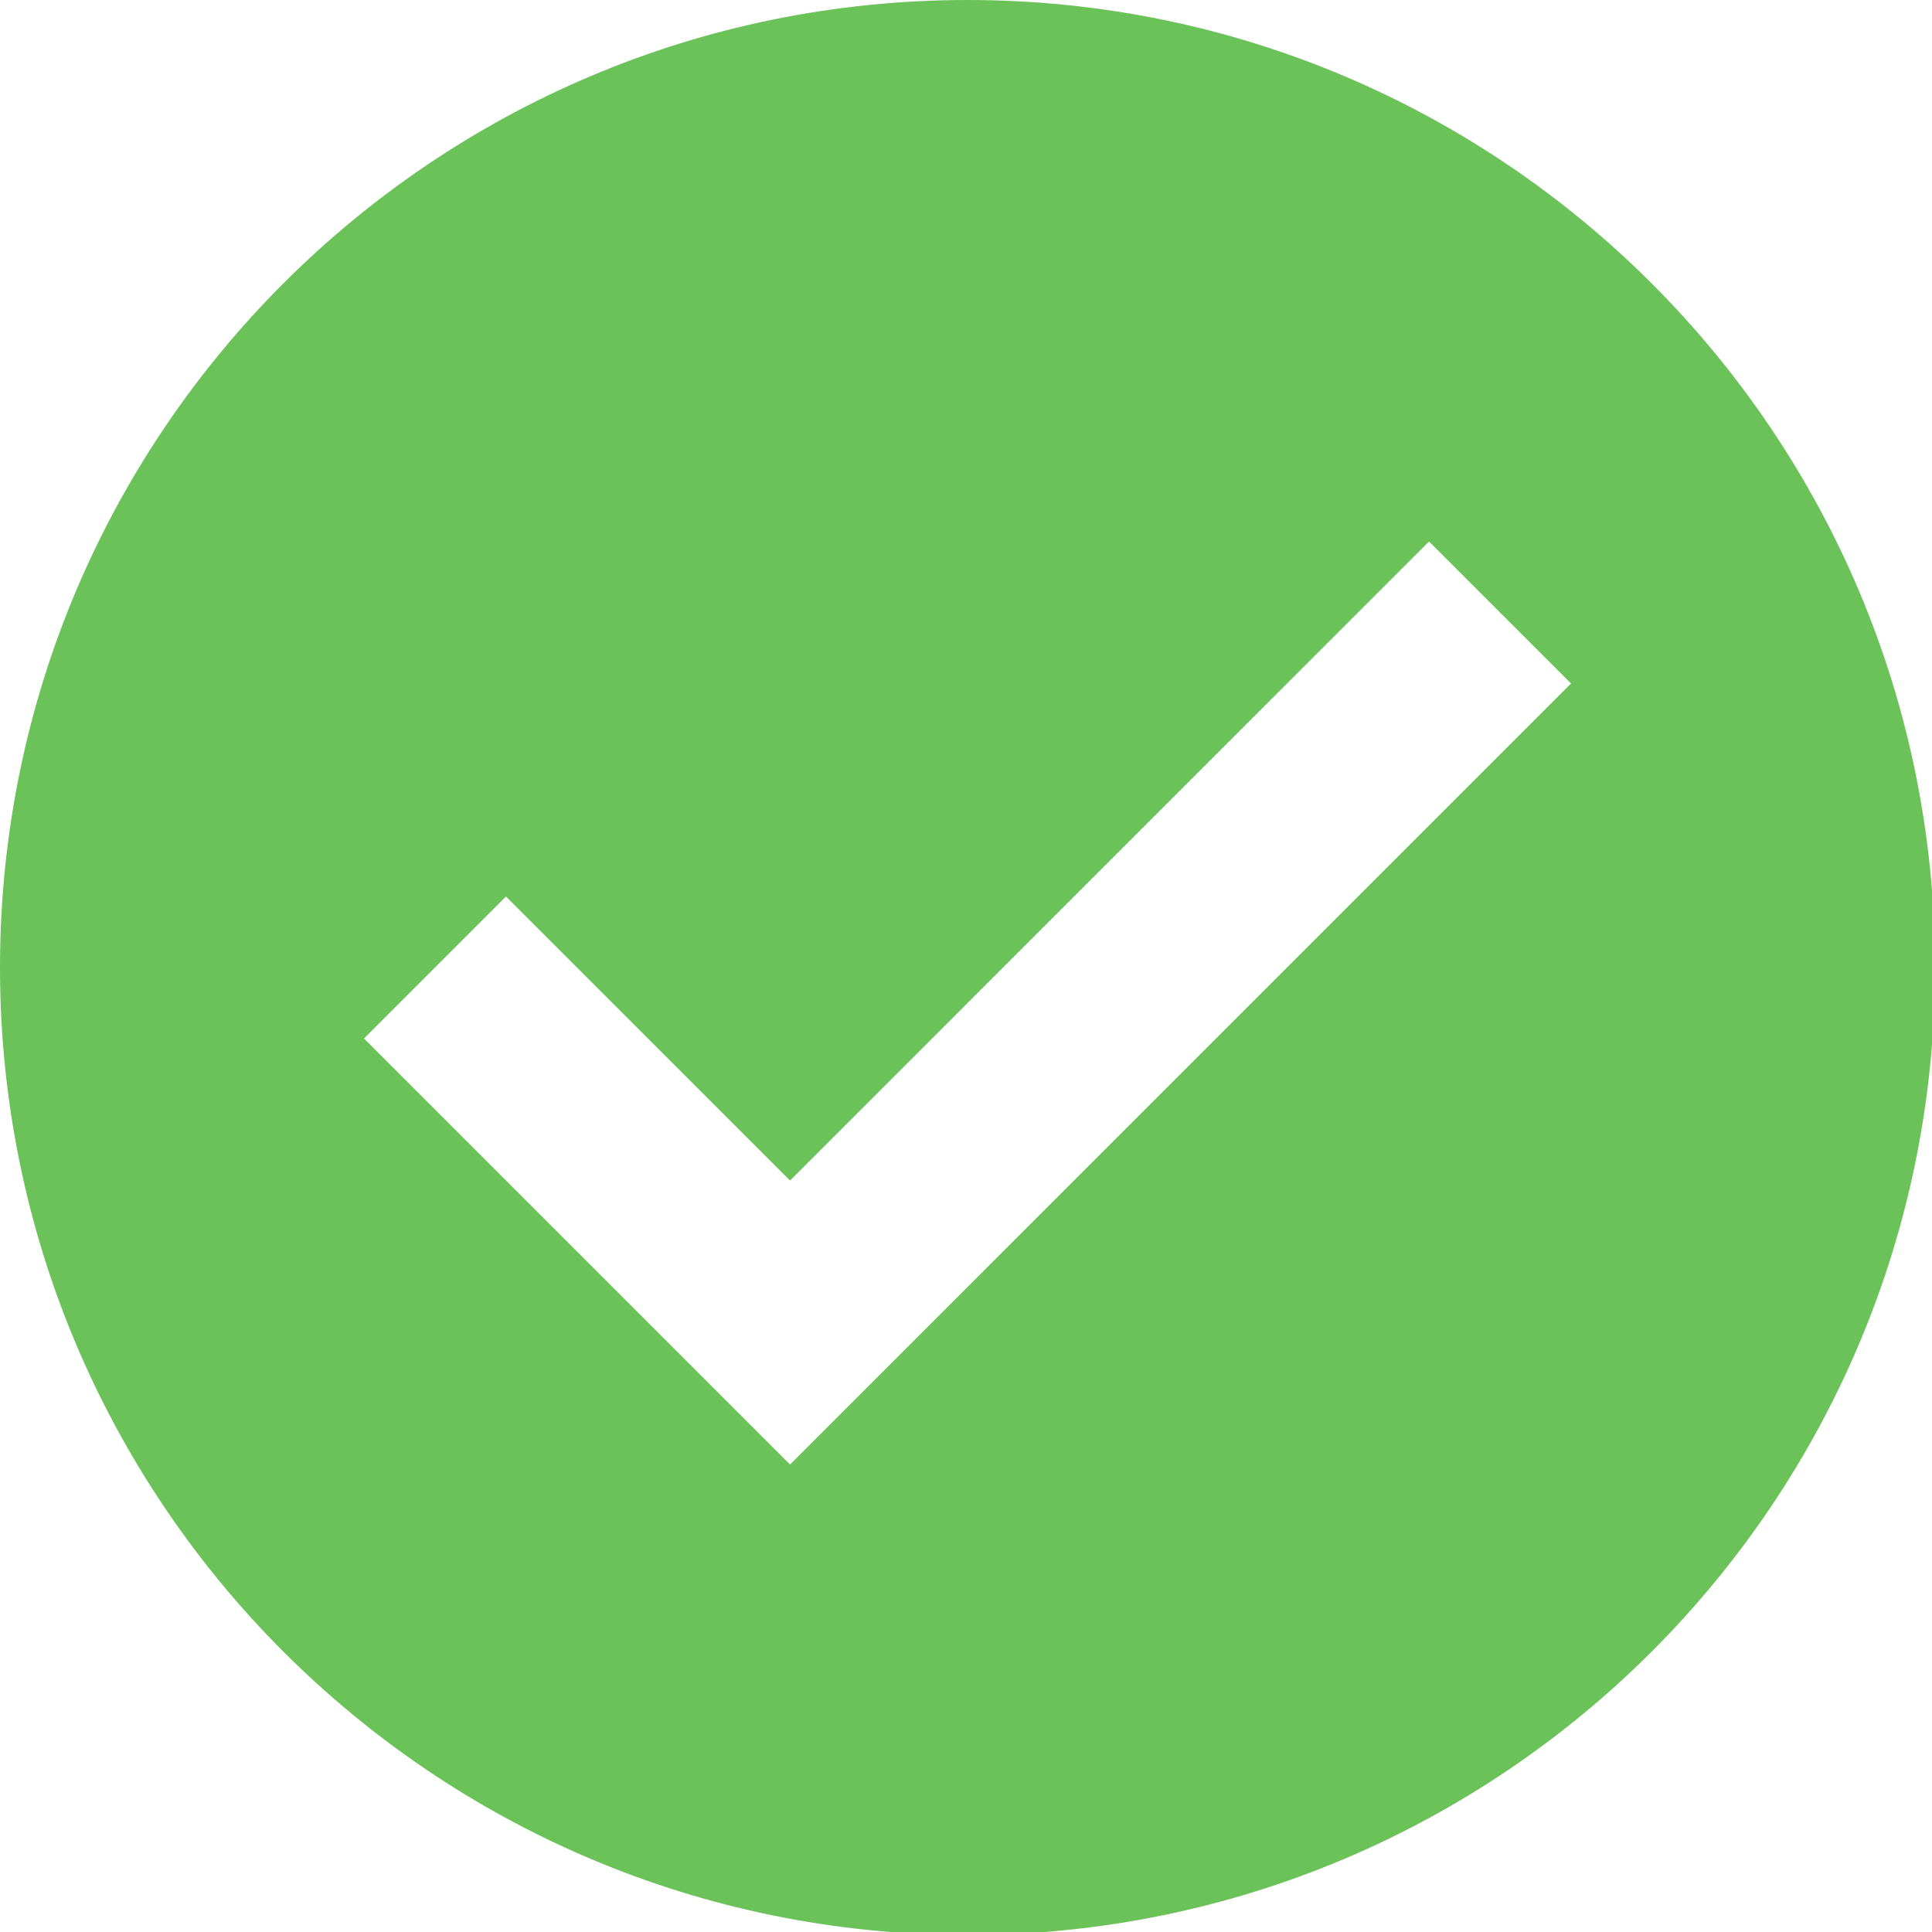
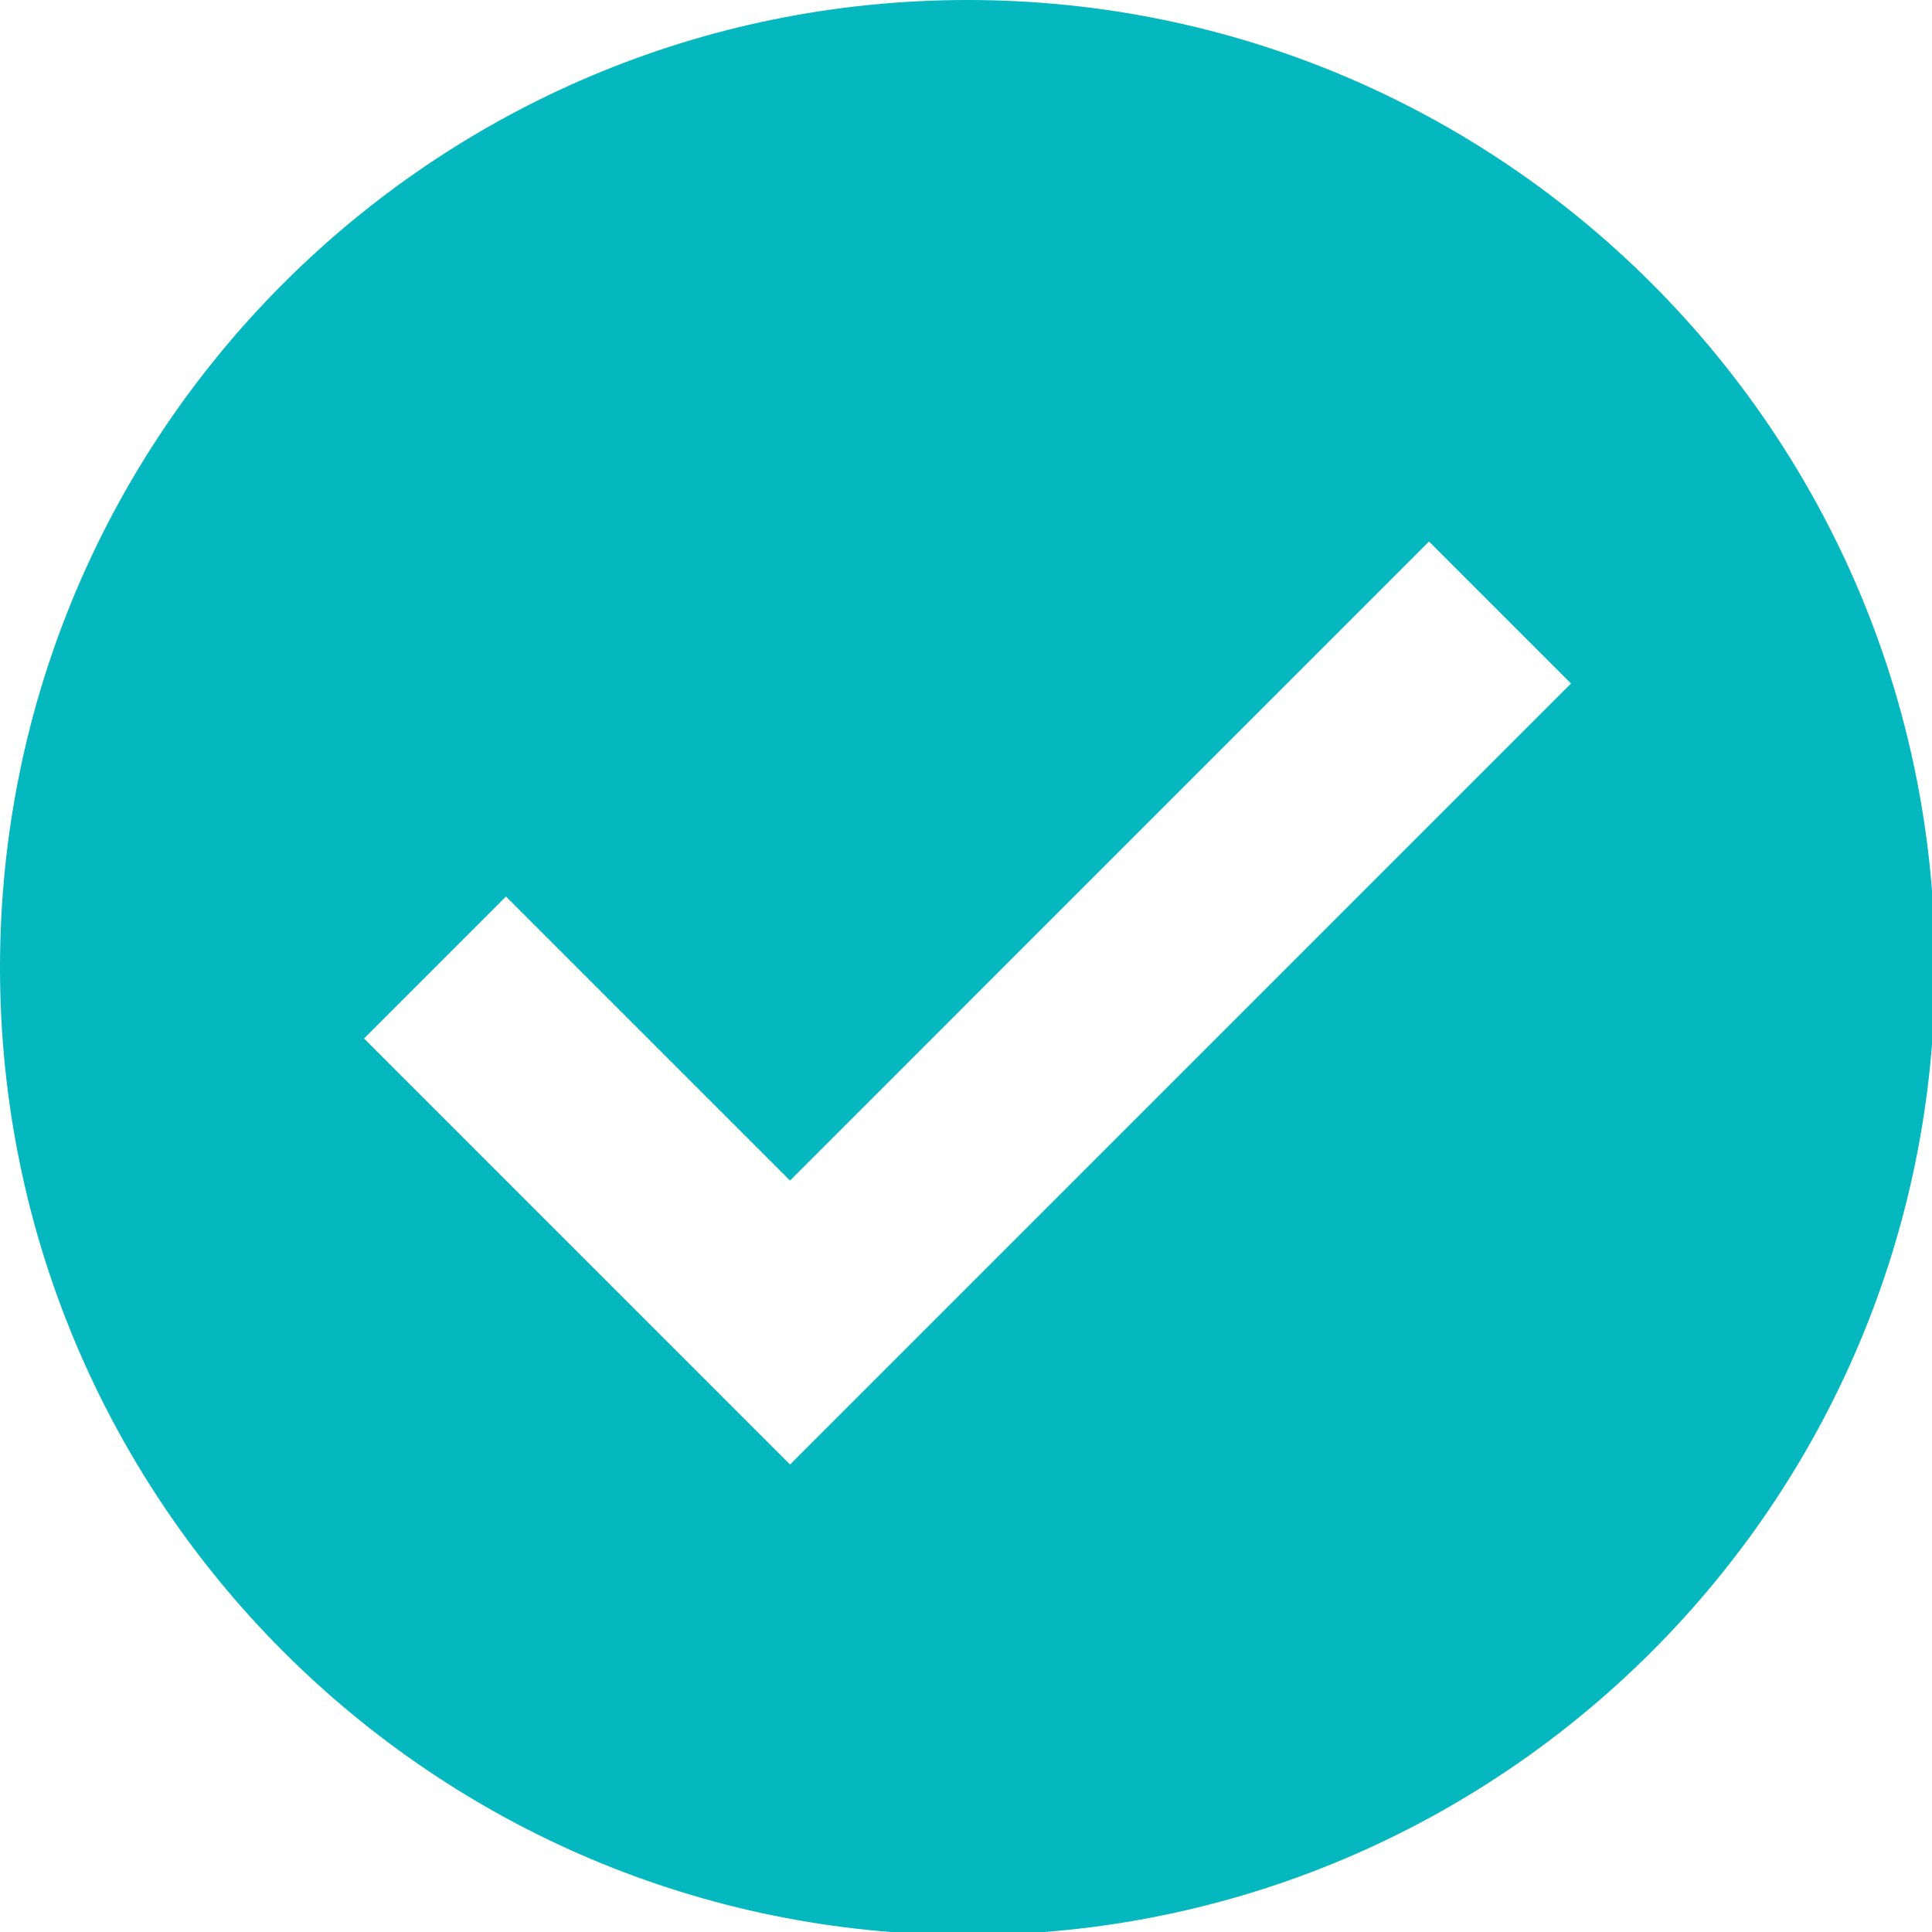
<svg xmlns="http://www.w3.org/2000/svg" version="1.1" viewBox="0 0 426 426" preserveAspectRatio="xMinYMid" xml:space="preserve">
-   <path style="fill:#6AC259;" d="M213.333,0C95.518,0,0,95.514,0,213.333s95.518,213.333,213.333,213.333 c117.828,0,213.333-95.514,213.333-213.333S331.157,0,213.333,0z M174.199,322.918l-93.935-93.931l31.309-31.309l62.626,62.622 l140.894-140.898l31.309,31.309L174.199,322.918z" />
+   <path style="fill:#05B8C0;" d="M213.333,0C95.518,0,0,95.514,0,213.333s95.518,213.333,213.333,213.333 c117.828,0,213.333-95.514,213.333-213.333S331.157,0,213.333,0z M174.199,322.918l-93.935-93.931l31.309-31.309l62.626,62.622 l140.894-140.898l31.309,31.309L174.199,322.918z" />
</svg>
